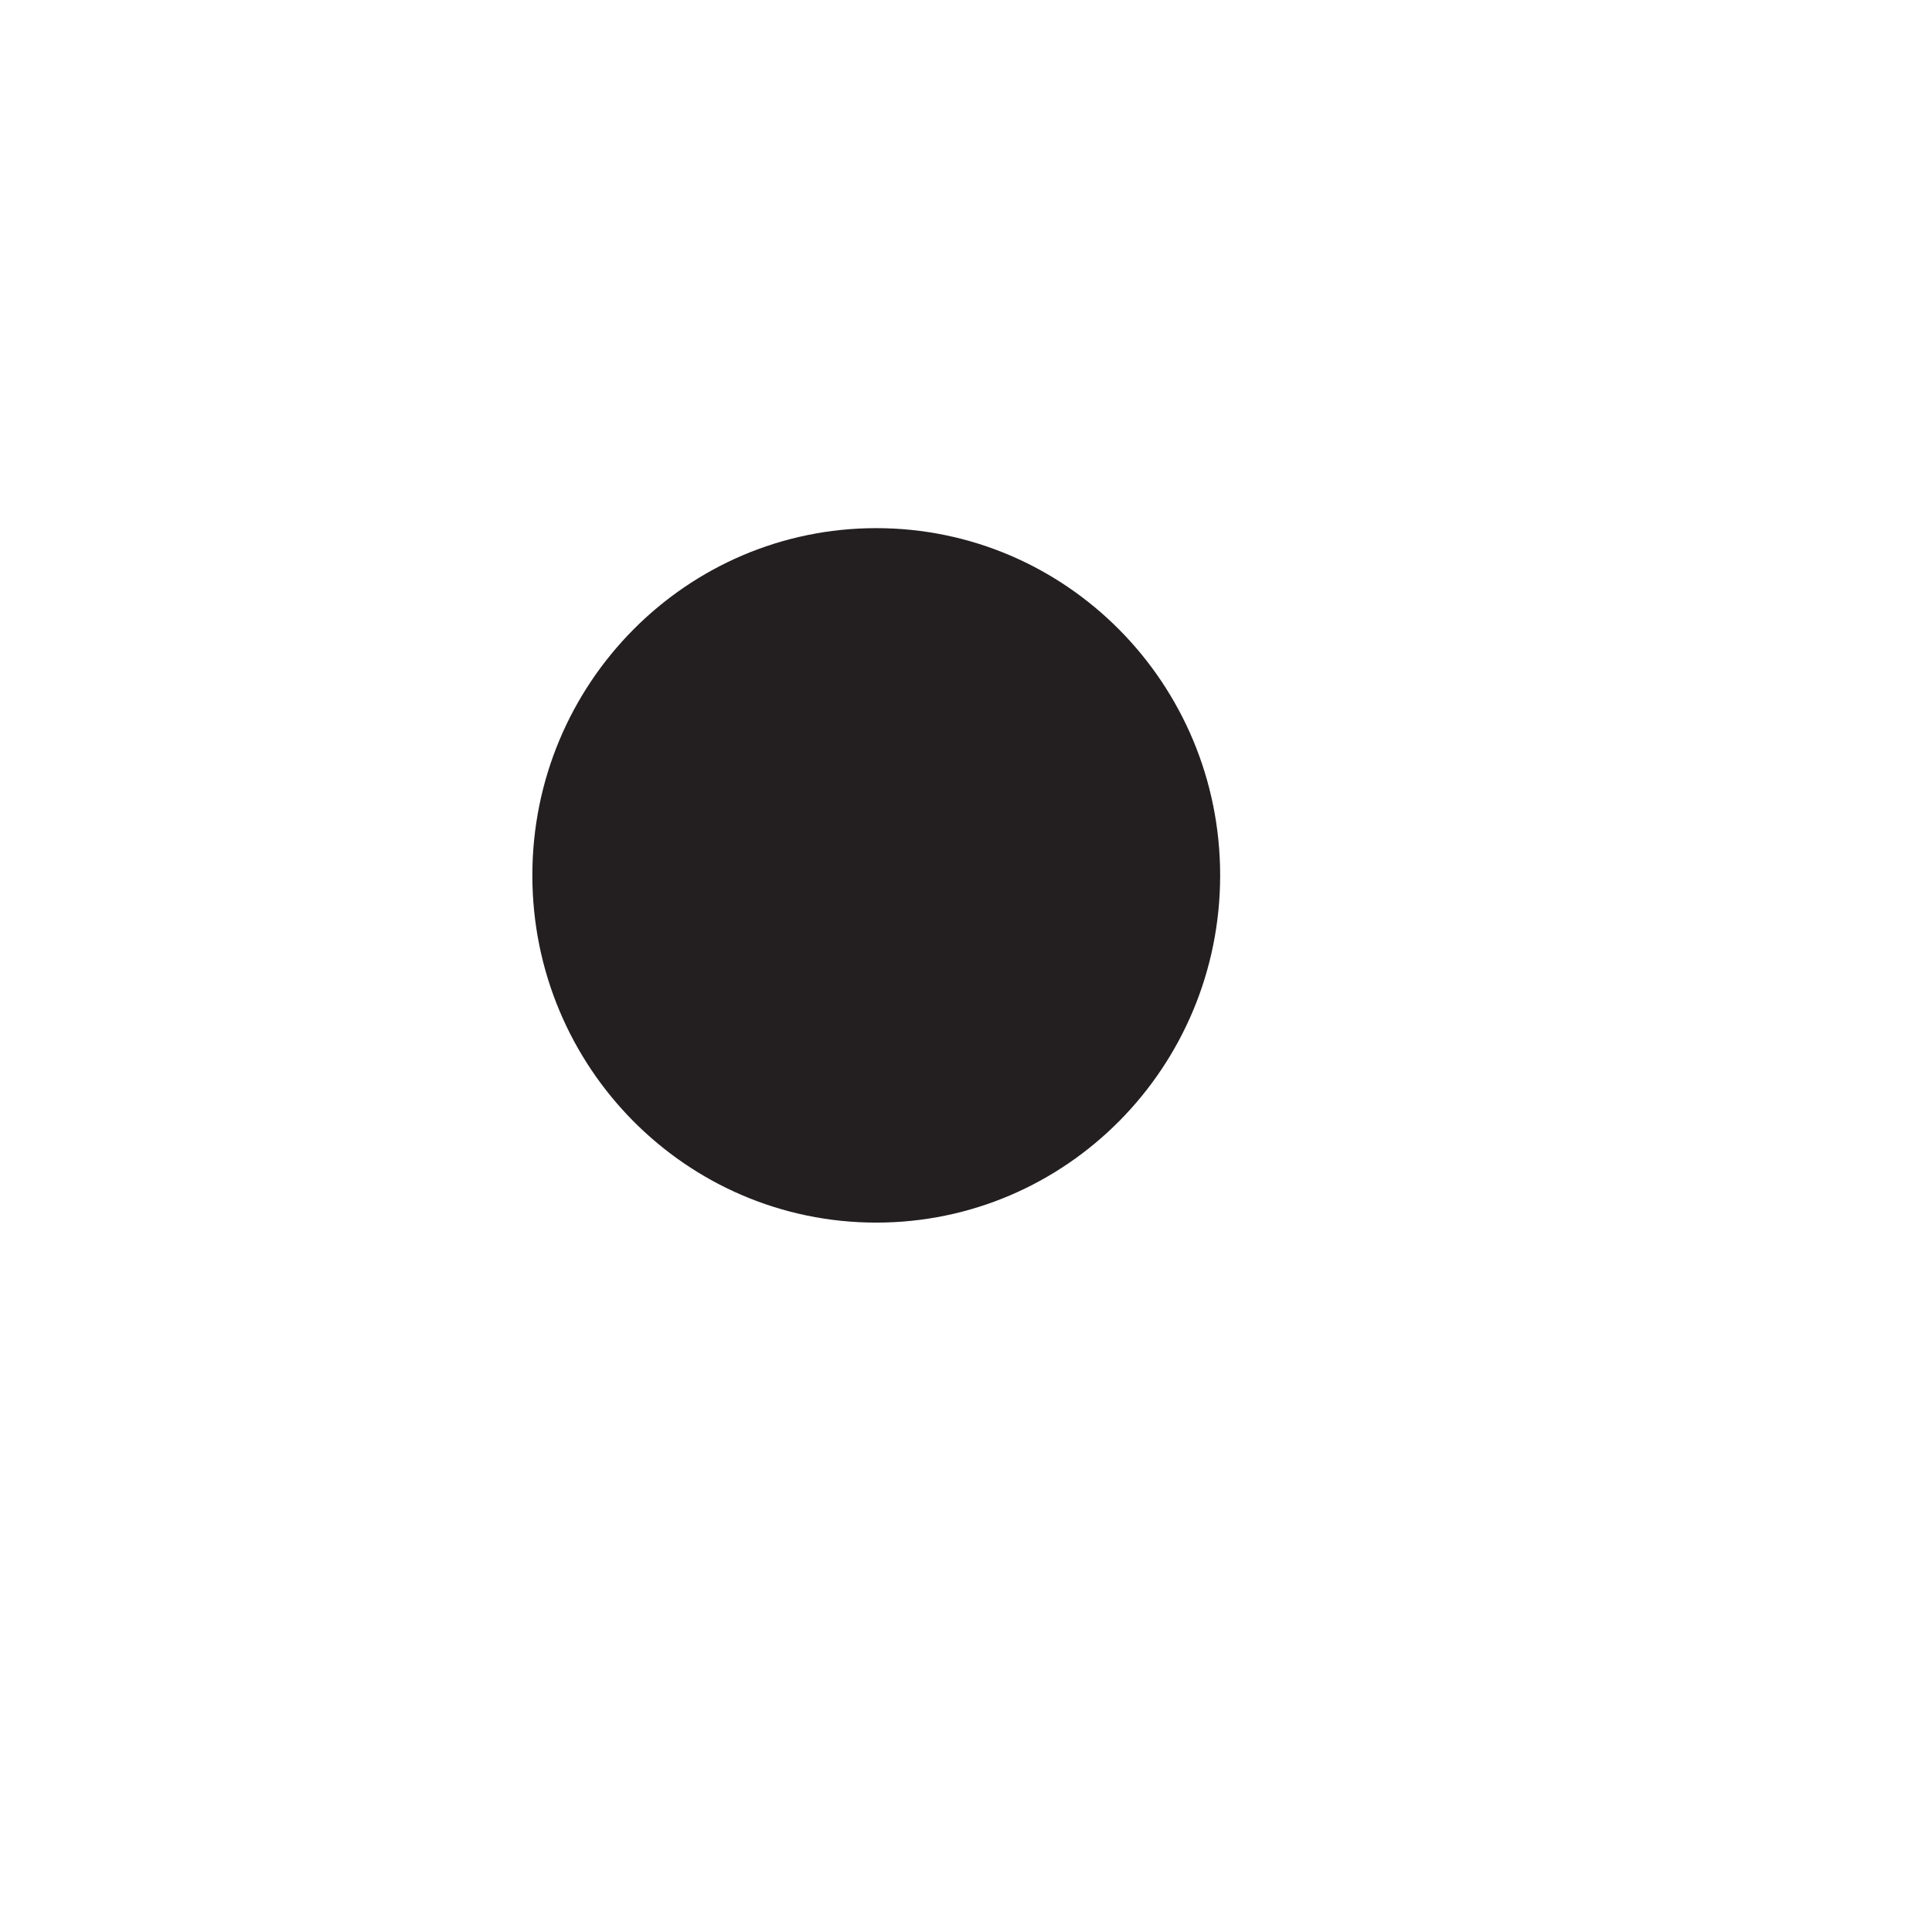
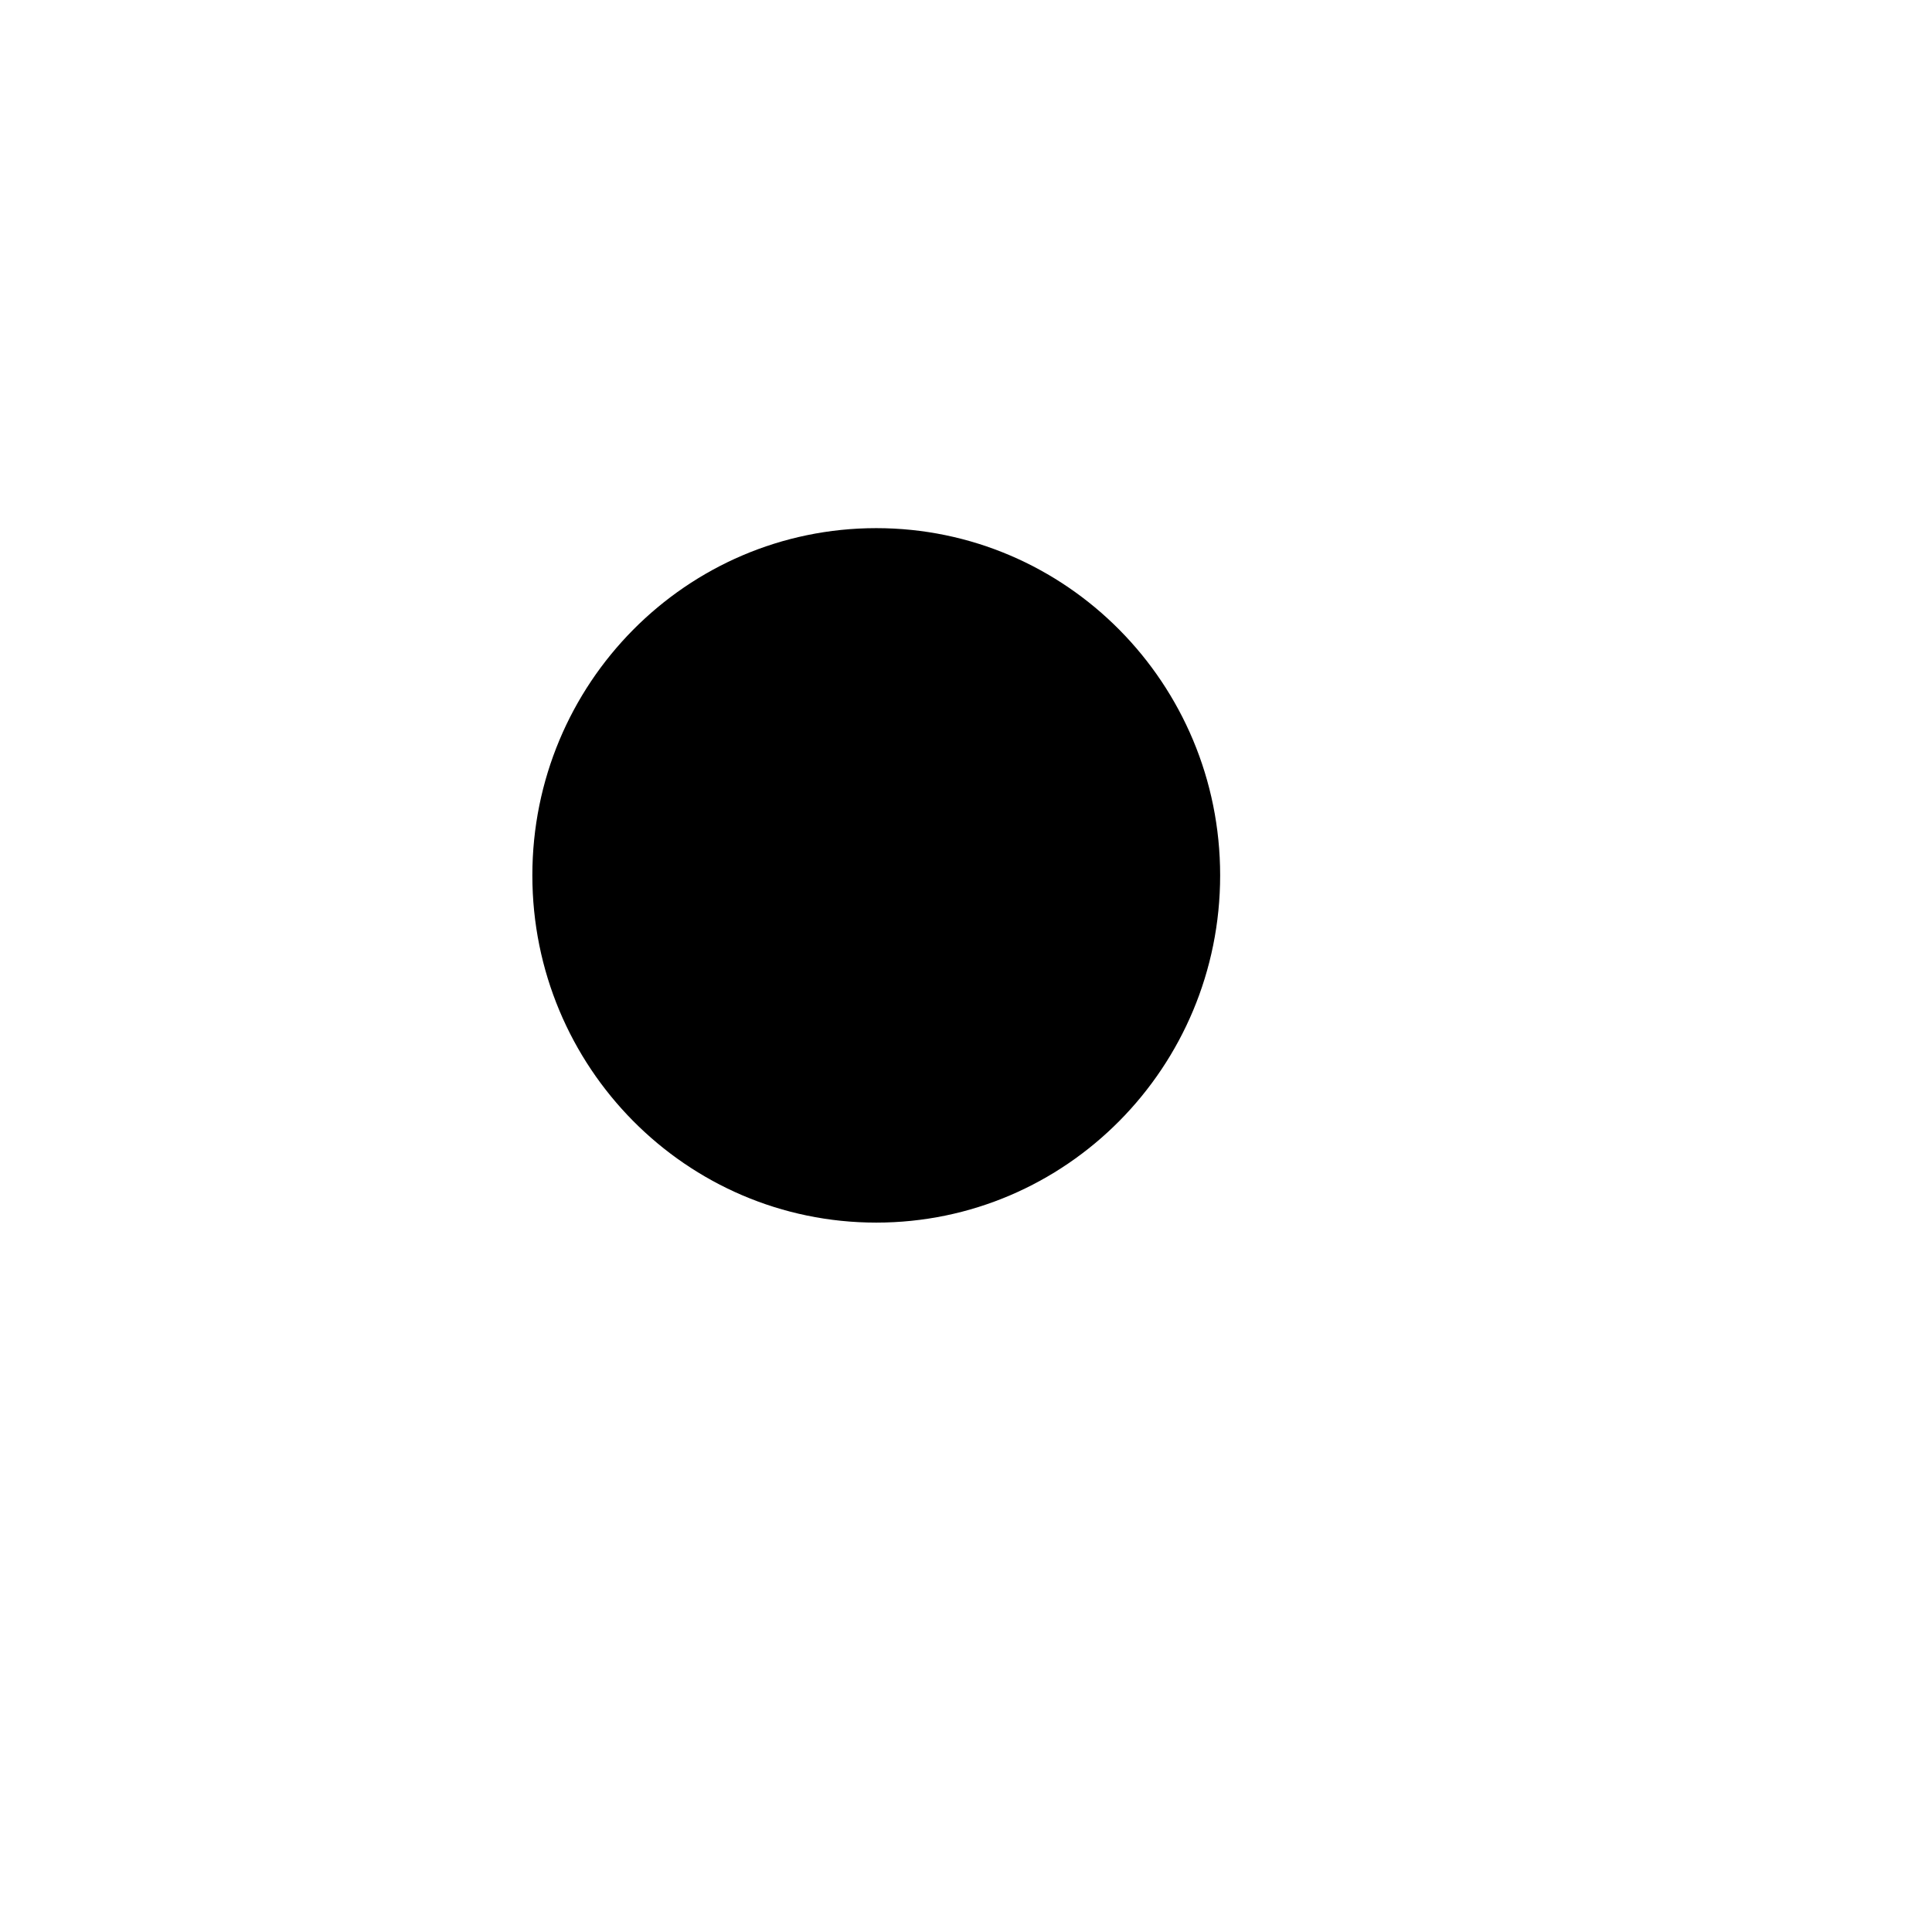
<svg xmlns="http://www.w3.org/2000/svg" version="1.1" id="Layer_1" x="0px" y="0px" width="11px" height="11px" viewBox="0 0 11 11" enable-background="new 0 0 11 11" xml:space="preserve">
-   <ellipse fill="#231F20" cx="4.989" cy="4.984" rx="1.958" ry="1.977" />
+   <ellipse cx="4.989" cy="4.984" rx="1.958" ry="1.977" />
</svg>
